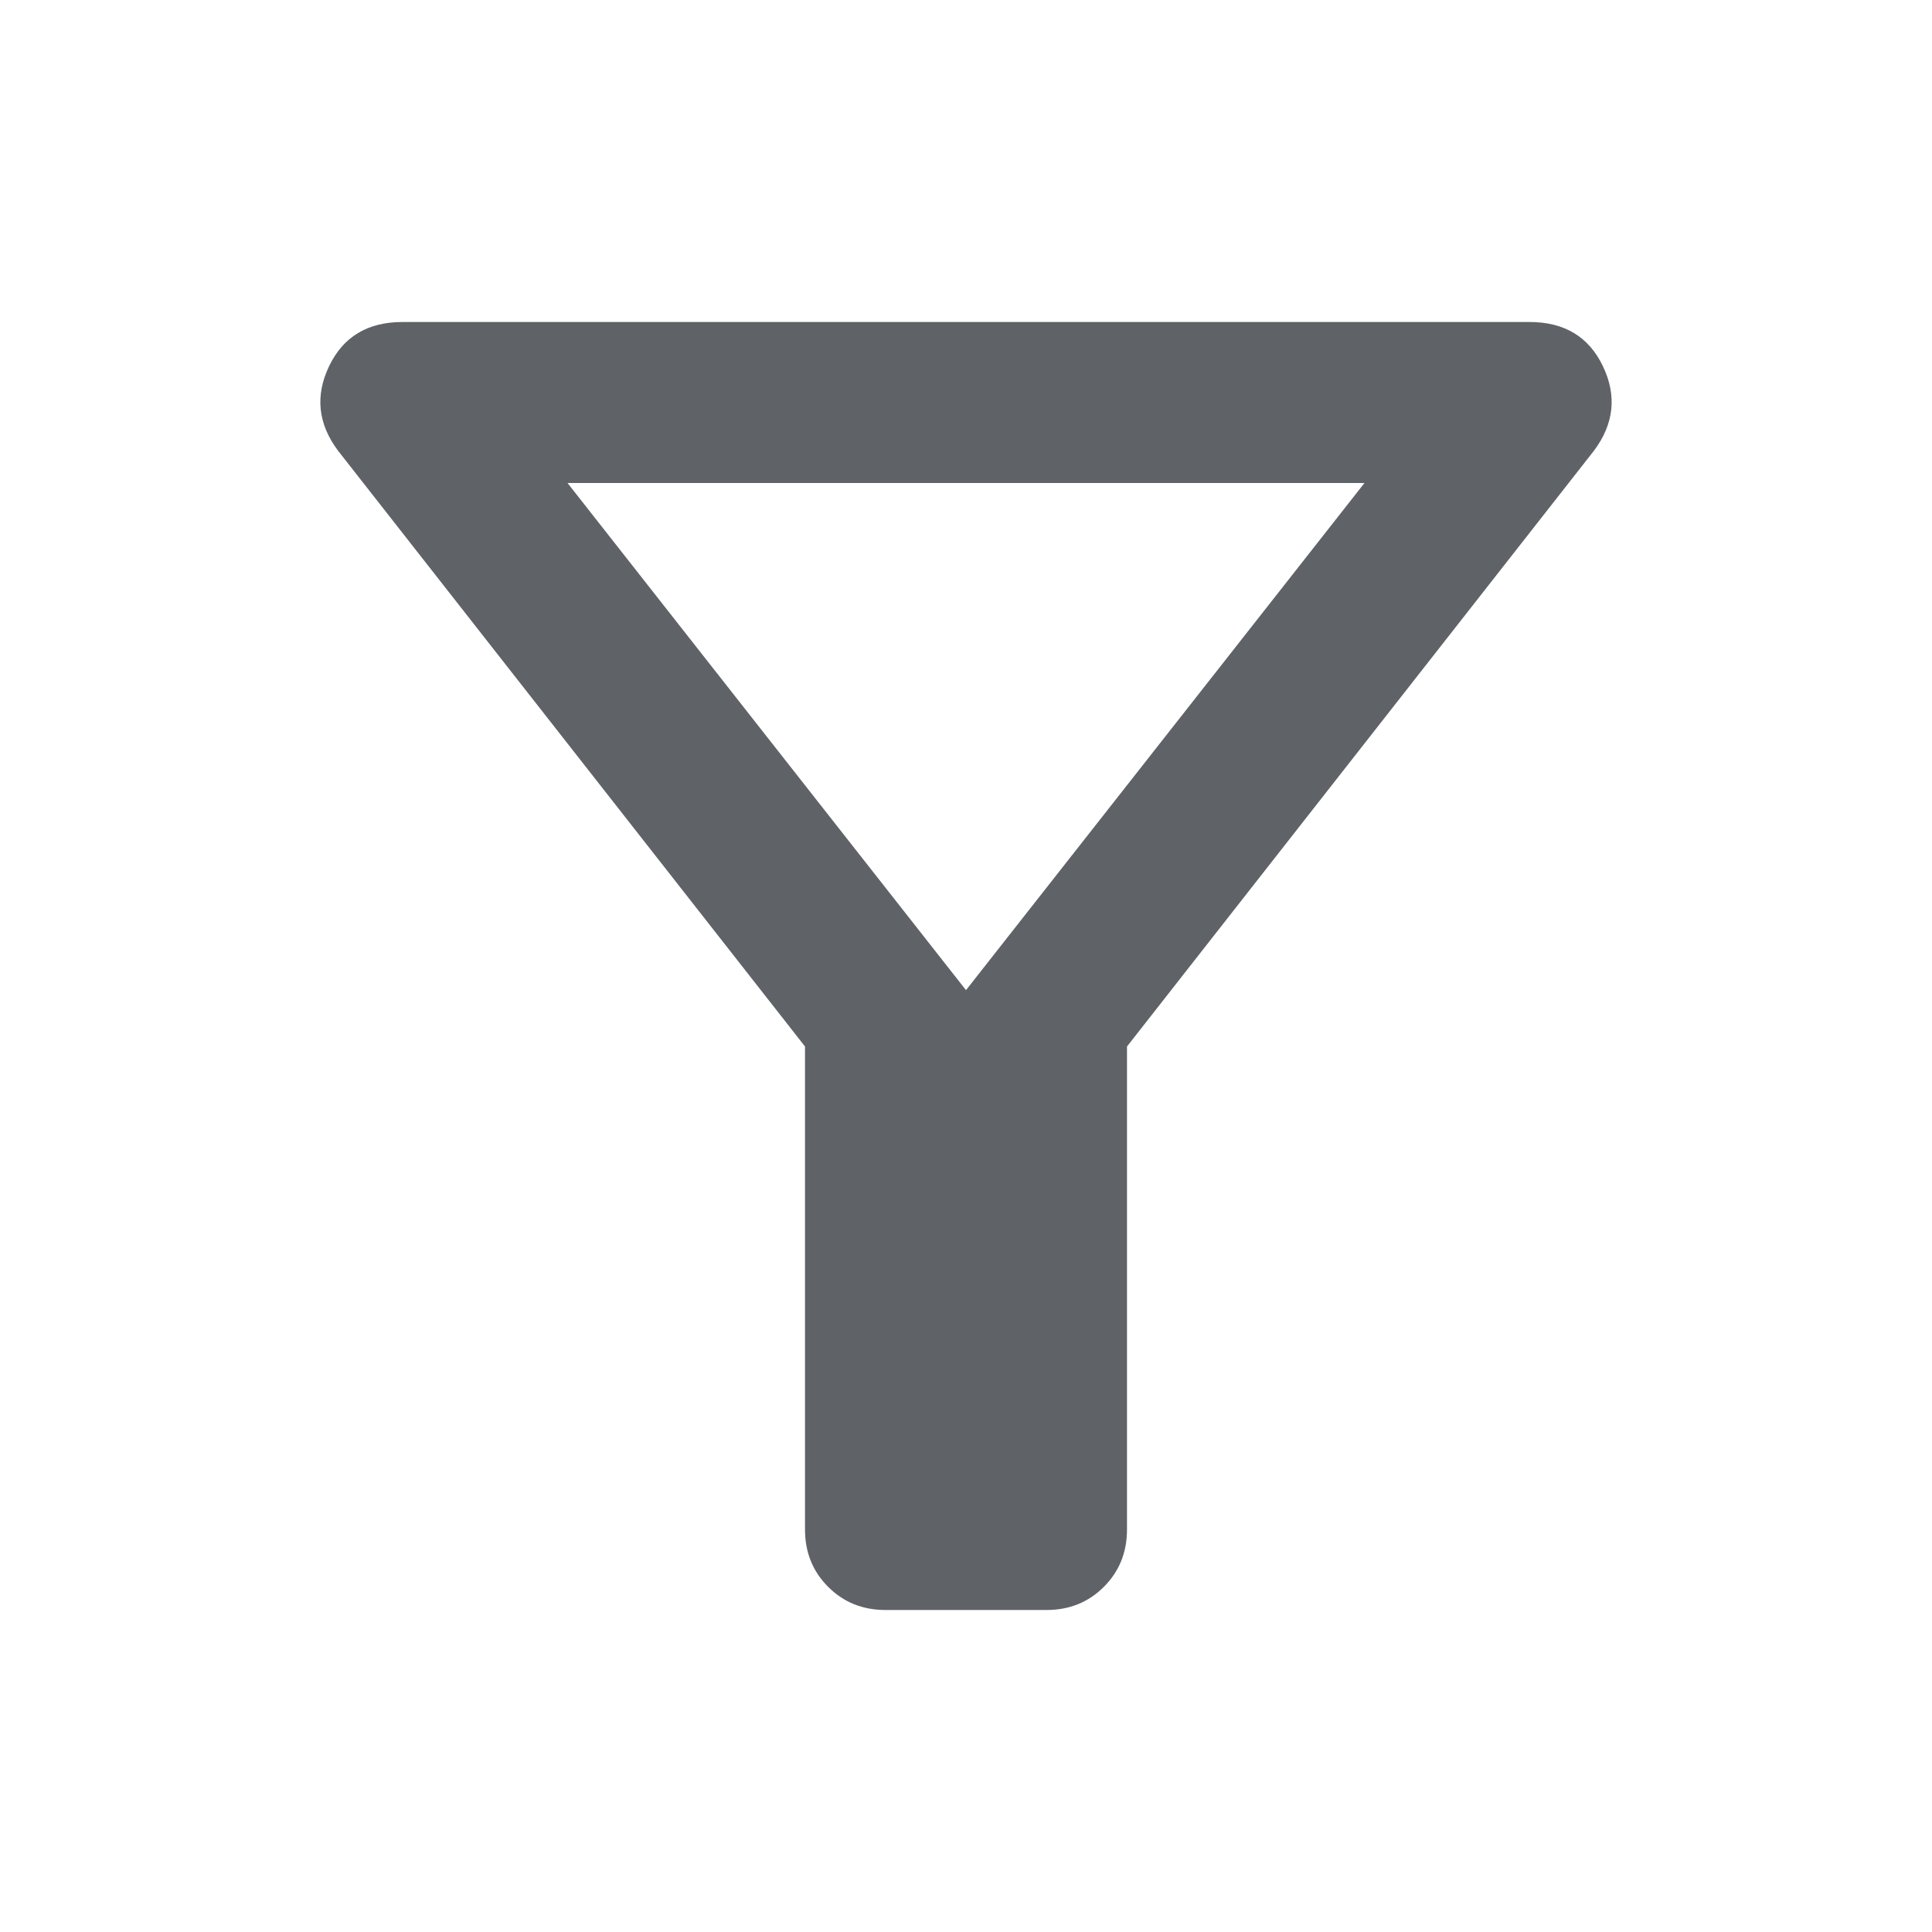
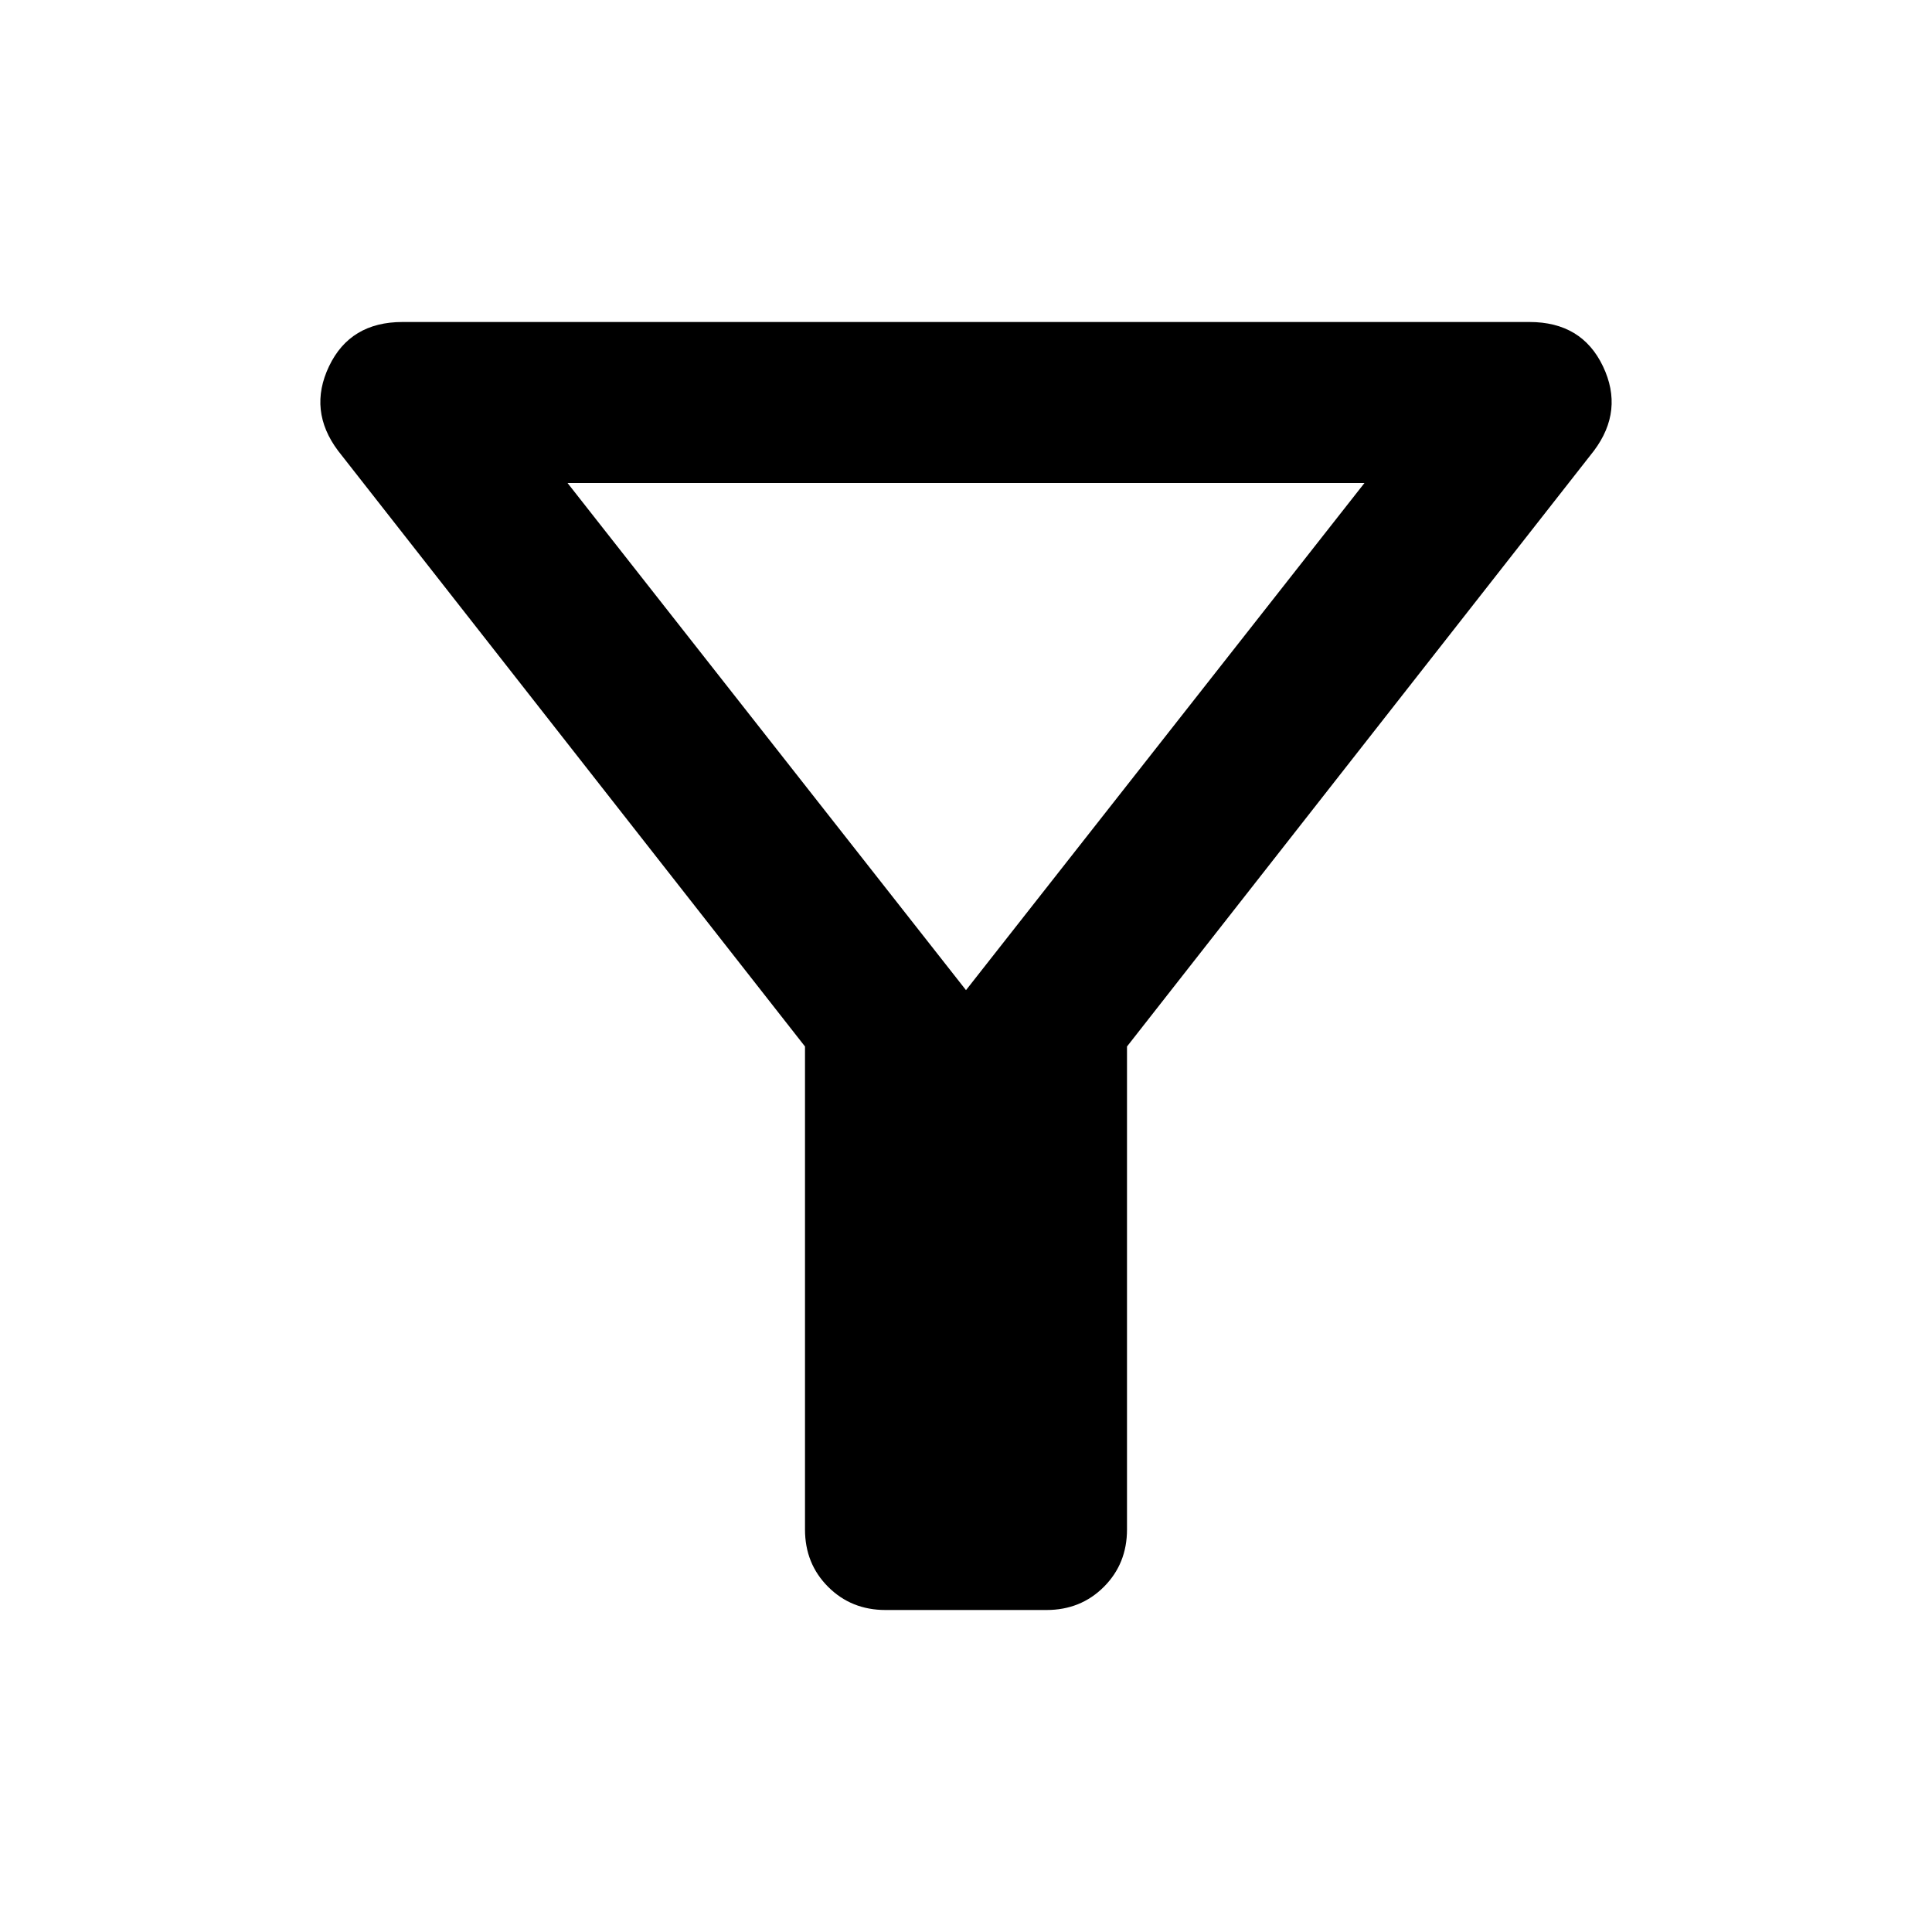
- <svg xmlns="http://www.w3.org/2000/svg" height="24px" viewBox="0 -960 960 960" width="24px" fill="#5f6368">
+ <svg xmlns="http://www.w3.org/2000/svg" height="24" viewBox="0 -960 960 960" width="24">
  <path d="M440-160q-17 0-28.5-11.5T400-200v-240L168-736q-15-20-4.5-42t36.5-22h560q26 0 36.5 22t-4.5 42L560-440v240q0 17-11.5 28.5T520-160h-80Zm40-308 198-252H282l198 252Zm0 0Z" />
</svg>
